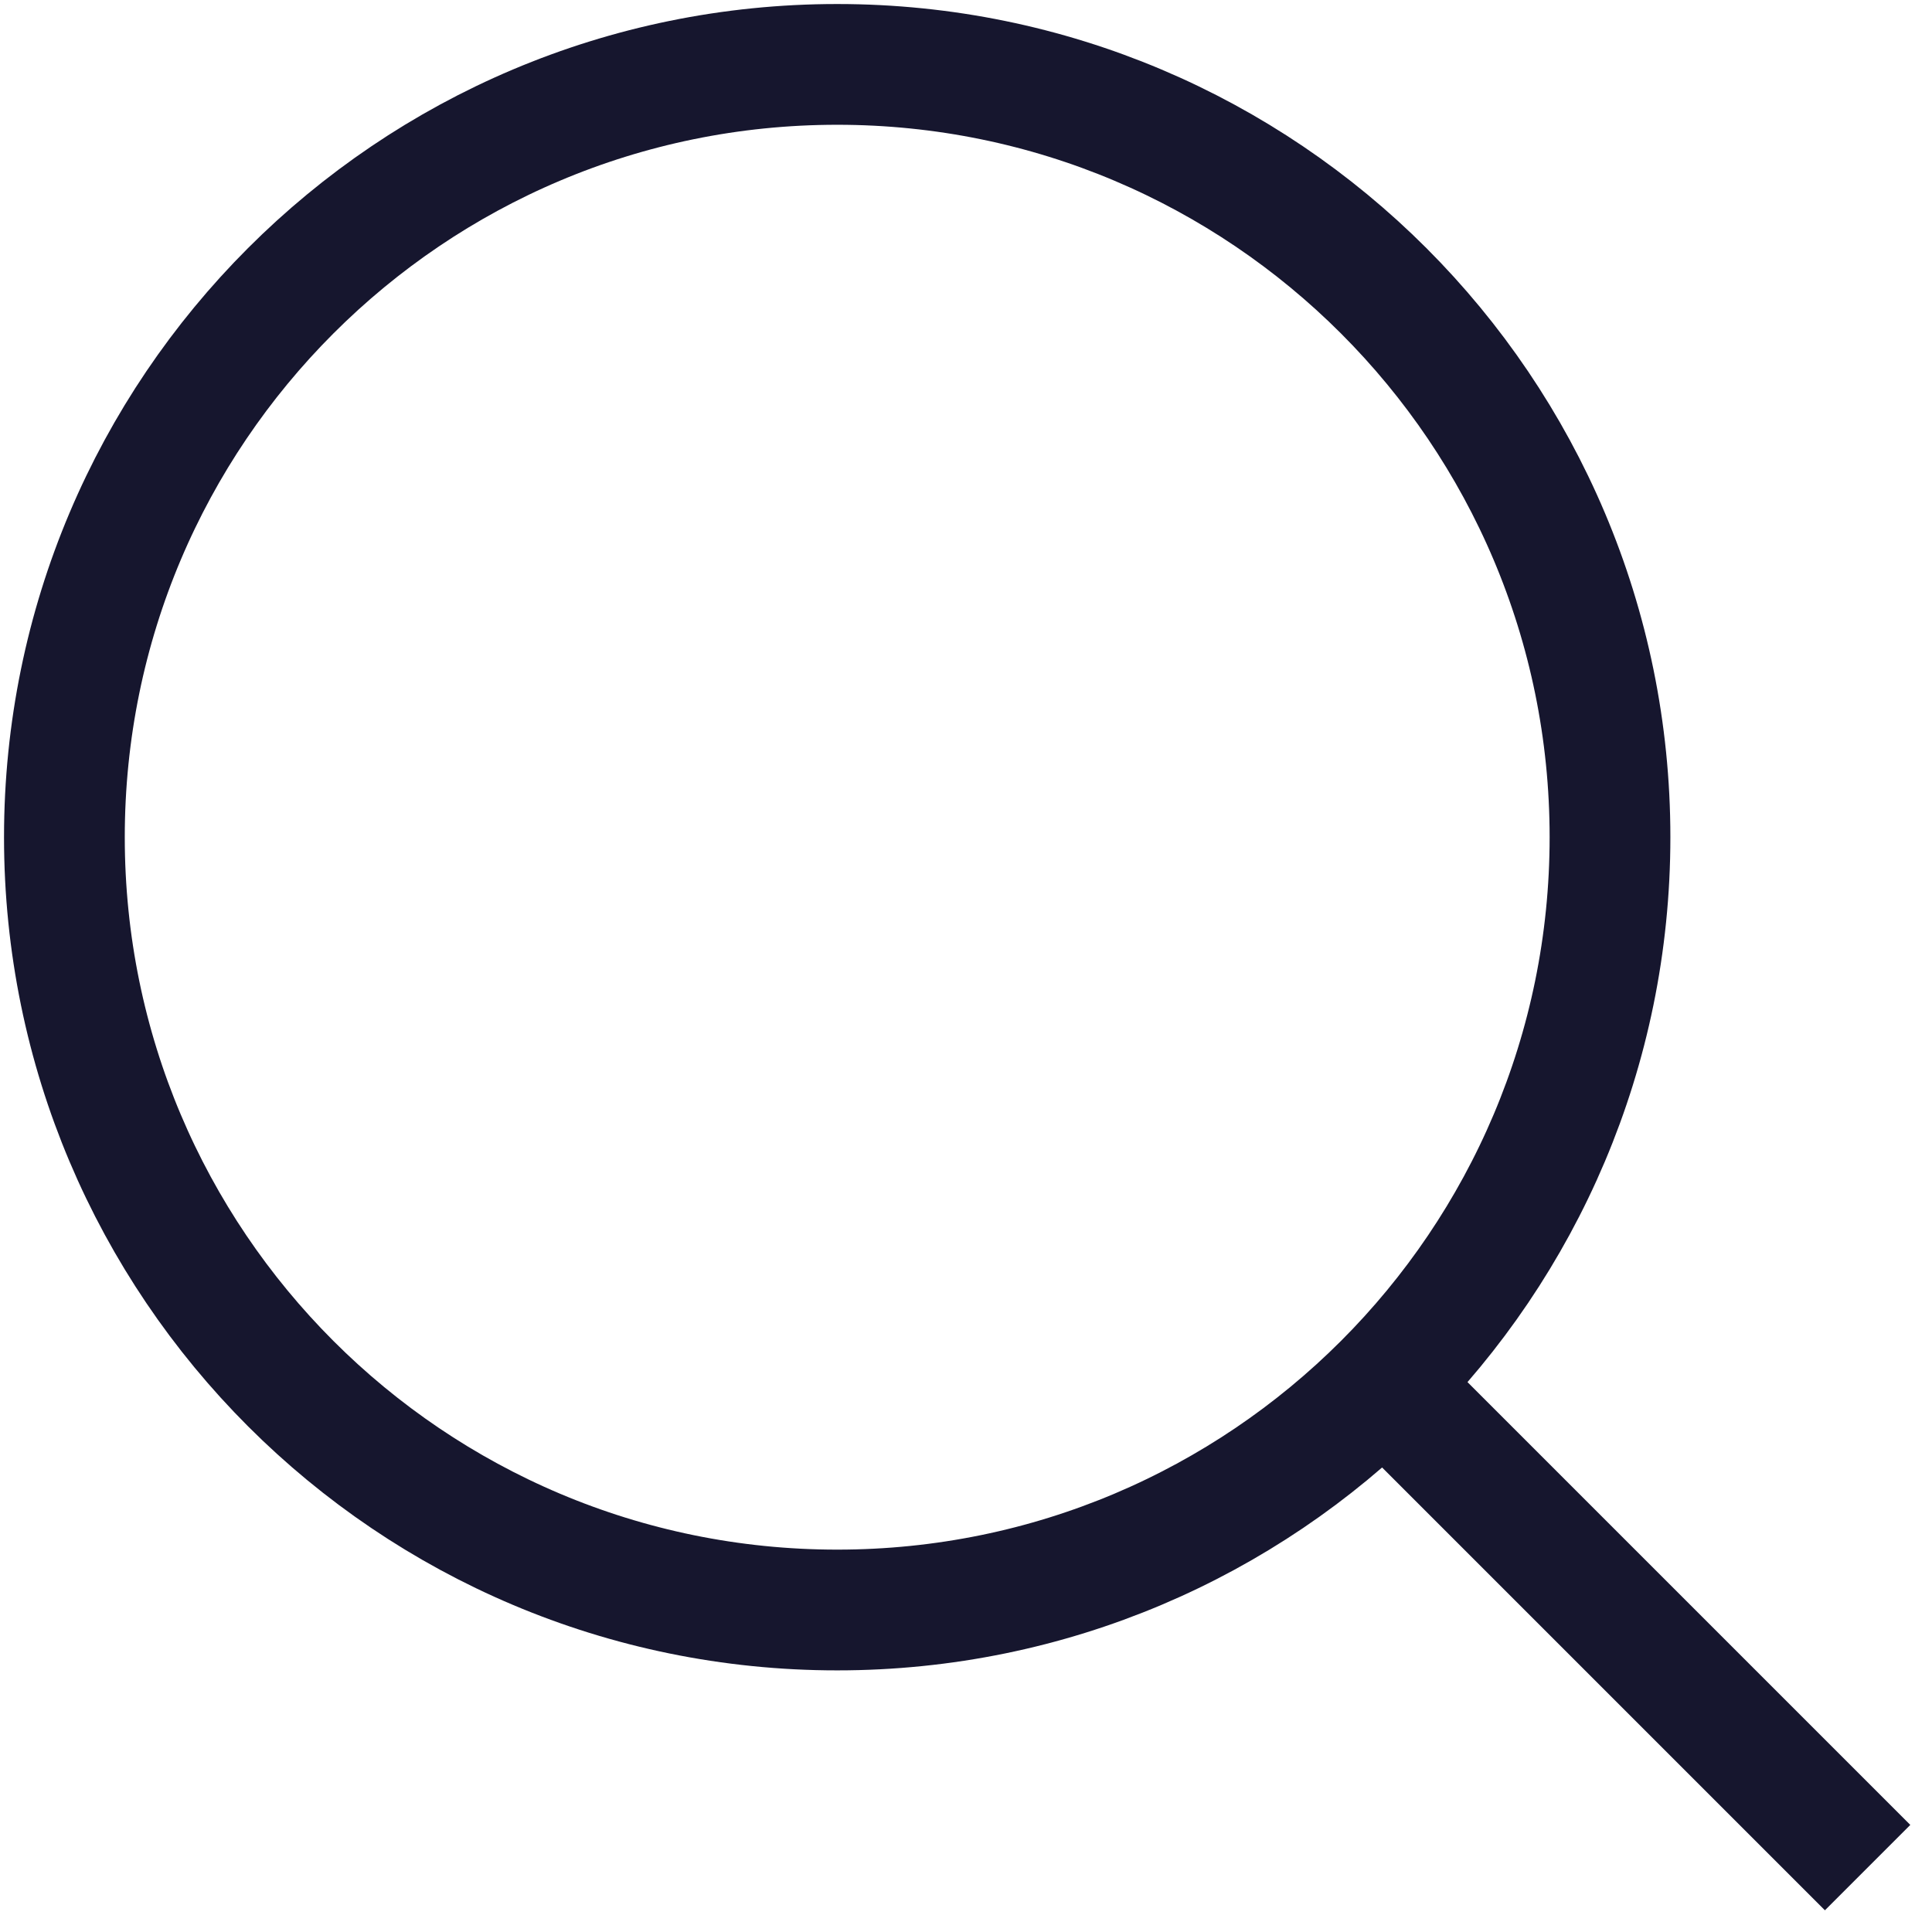
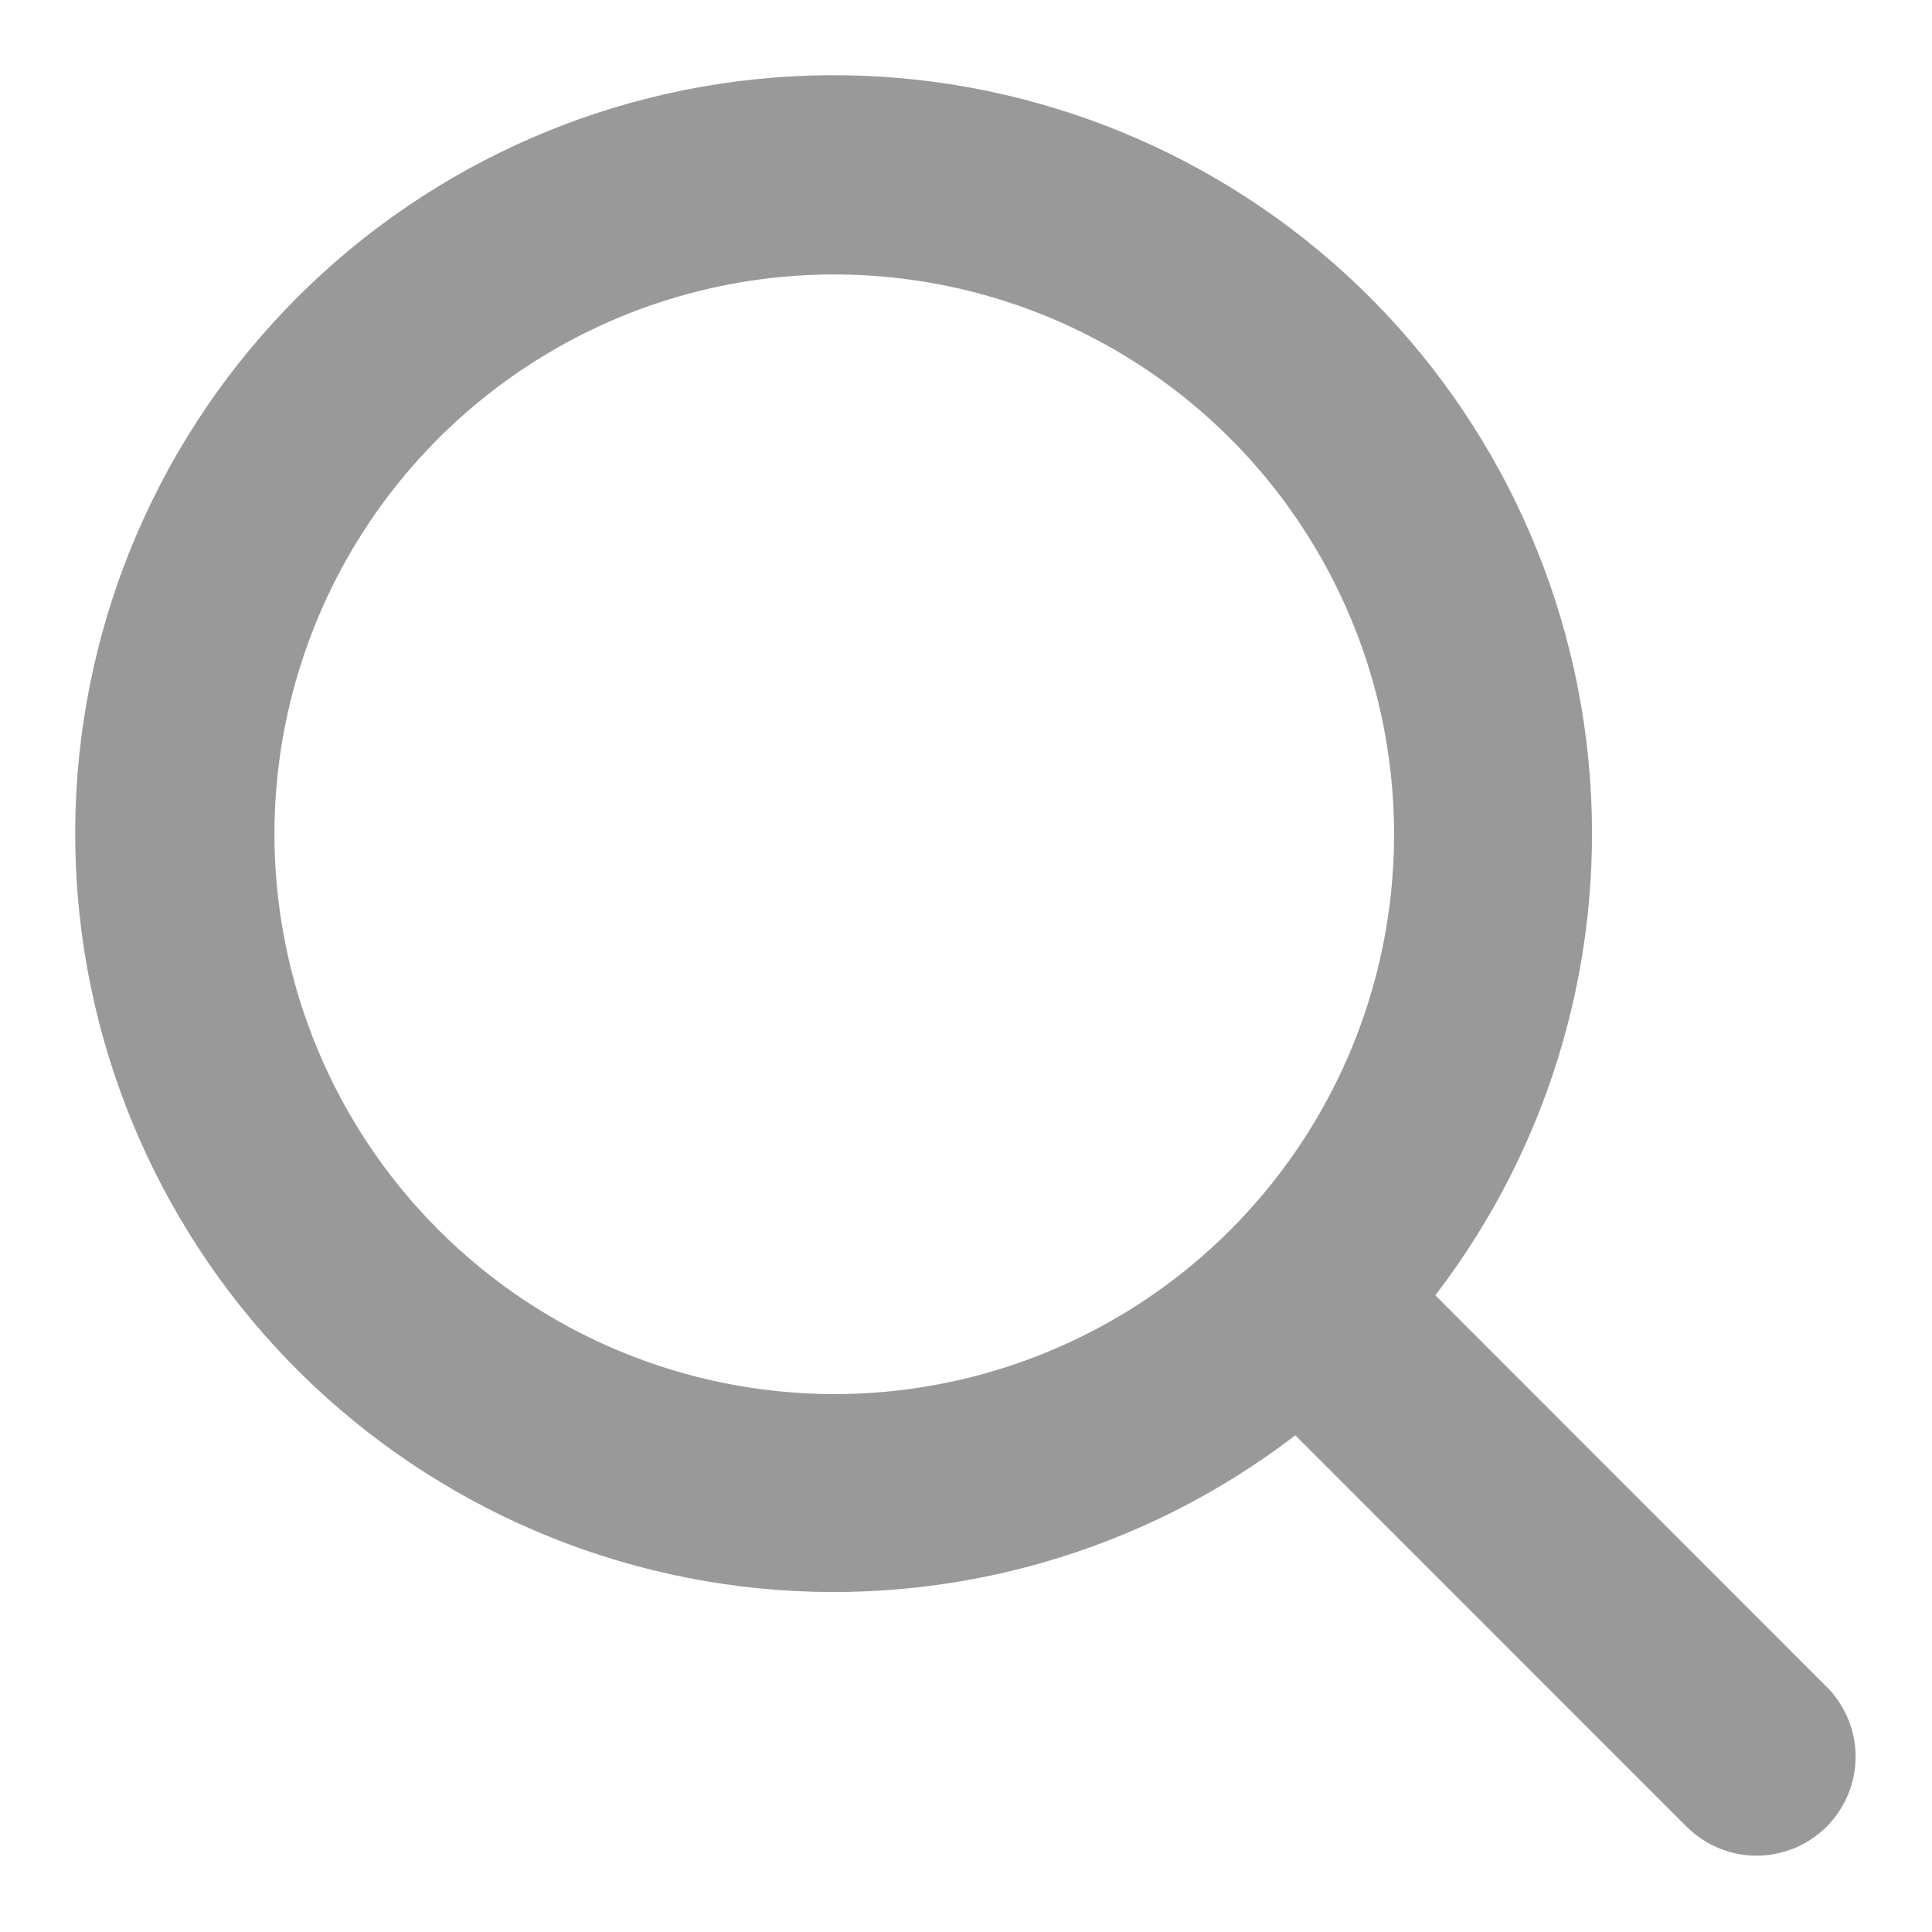
- <svg xmlns="http://www.w3.org/2000/svg" width="24" height="24" viewBox="0 0 24 24" fill="none">
-   <path d="M23.2 23.2L16.8 16.8M10.4 20C5.098 20 0.8 15.702 0.8 10.4C0.8 5.098 5.098 0.8 10.4 0.8C15.702 0.8 20 5.098 20 10.4C20 15.702 15.702 20 10.4 20Z" stroke="#16162E" stroke-width="1.5" />
+ <svg xmlns="http://www.w3.org/2000/svg" width="22" height="22" viewBox="0 0 22 22" fill="none">
+   <path d="M20.796 19.204L16.344 14.75C17.679 13.011 18.302 10.828 18.087 8.646C17.872 6.464 16.835 4.445 15.187 2.999C13.538 1.554 11.401 0.789 9.21 0.861C7.018 0.933 4.936 1.835 3.386 3.386C1.835 4.936 0.932 7.018 0.861 9.21C0.789 11.402 1.554 13.538 2.999 15.187C4.445 16.835 6.464 17.872 8.646 18.087C10.828 18.302 13.01 17.679 14.75 16.344L19.206 20.801C19.311 20.905 19.435 20.988 19.572 21.045C19.708 21.102 19.855 21.131 20.003 21.131C20.151 21.131 20.297 21.102 20.434 21.045C20.571 20.988 20.695 20.905 20.8 20.801C20.904 20.696 20.987 20.572 21.044 20.435C21.101 20.298 21.13 20.152 21.13 20.004C21.13 19.856 21.101 19.709 21.044 19.573C20.987 19.436 20.904 19.312 20.8 19.207L20.796 19.204ZM3.125 9.5C3.125 8.239 3.499 7.007 4.199 5.958C4.9 4.91 5.896 4.093 7.06 3.61C8.225 3.128 9.507 3.002 10.744 3.248C11.98 3.494 13.116 4.101 14.008 4.992C14.899 5.884 15.507 7.02 15.752 8.256C15.998 9.493 15.872 10.775 15.39 11.94C14.907 13.105 14.09 14.1 13.042 14.801C11.993 15.501 10.761 15.875 9.5 15.875C7.81 15.873 6.189 15.201 4.994 14.006C3.799 12.811 3.127 11.19 3.125 9.5Z" fill="#999999" />
</svg>
